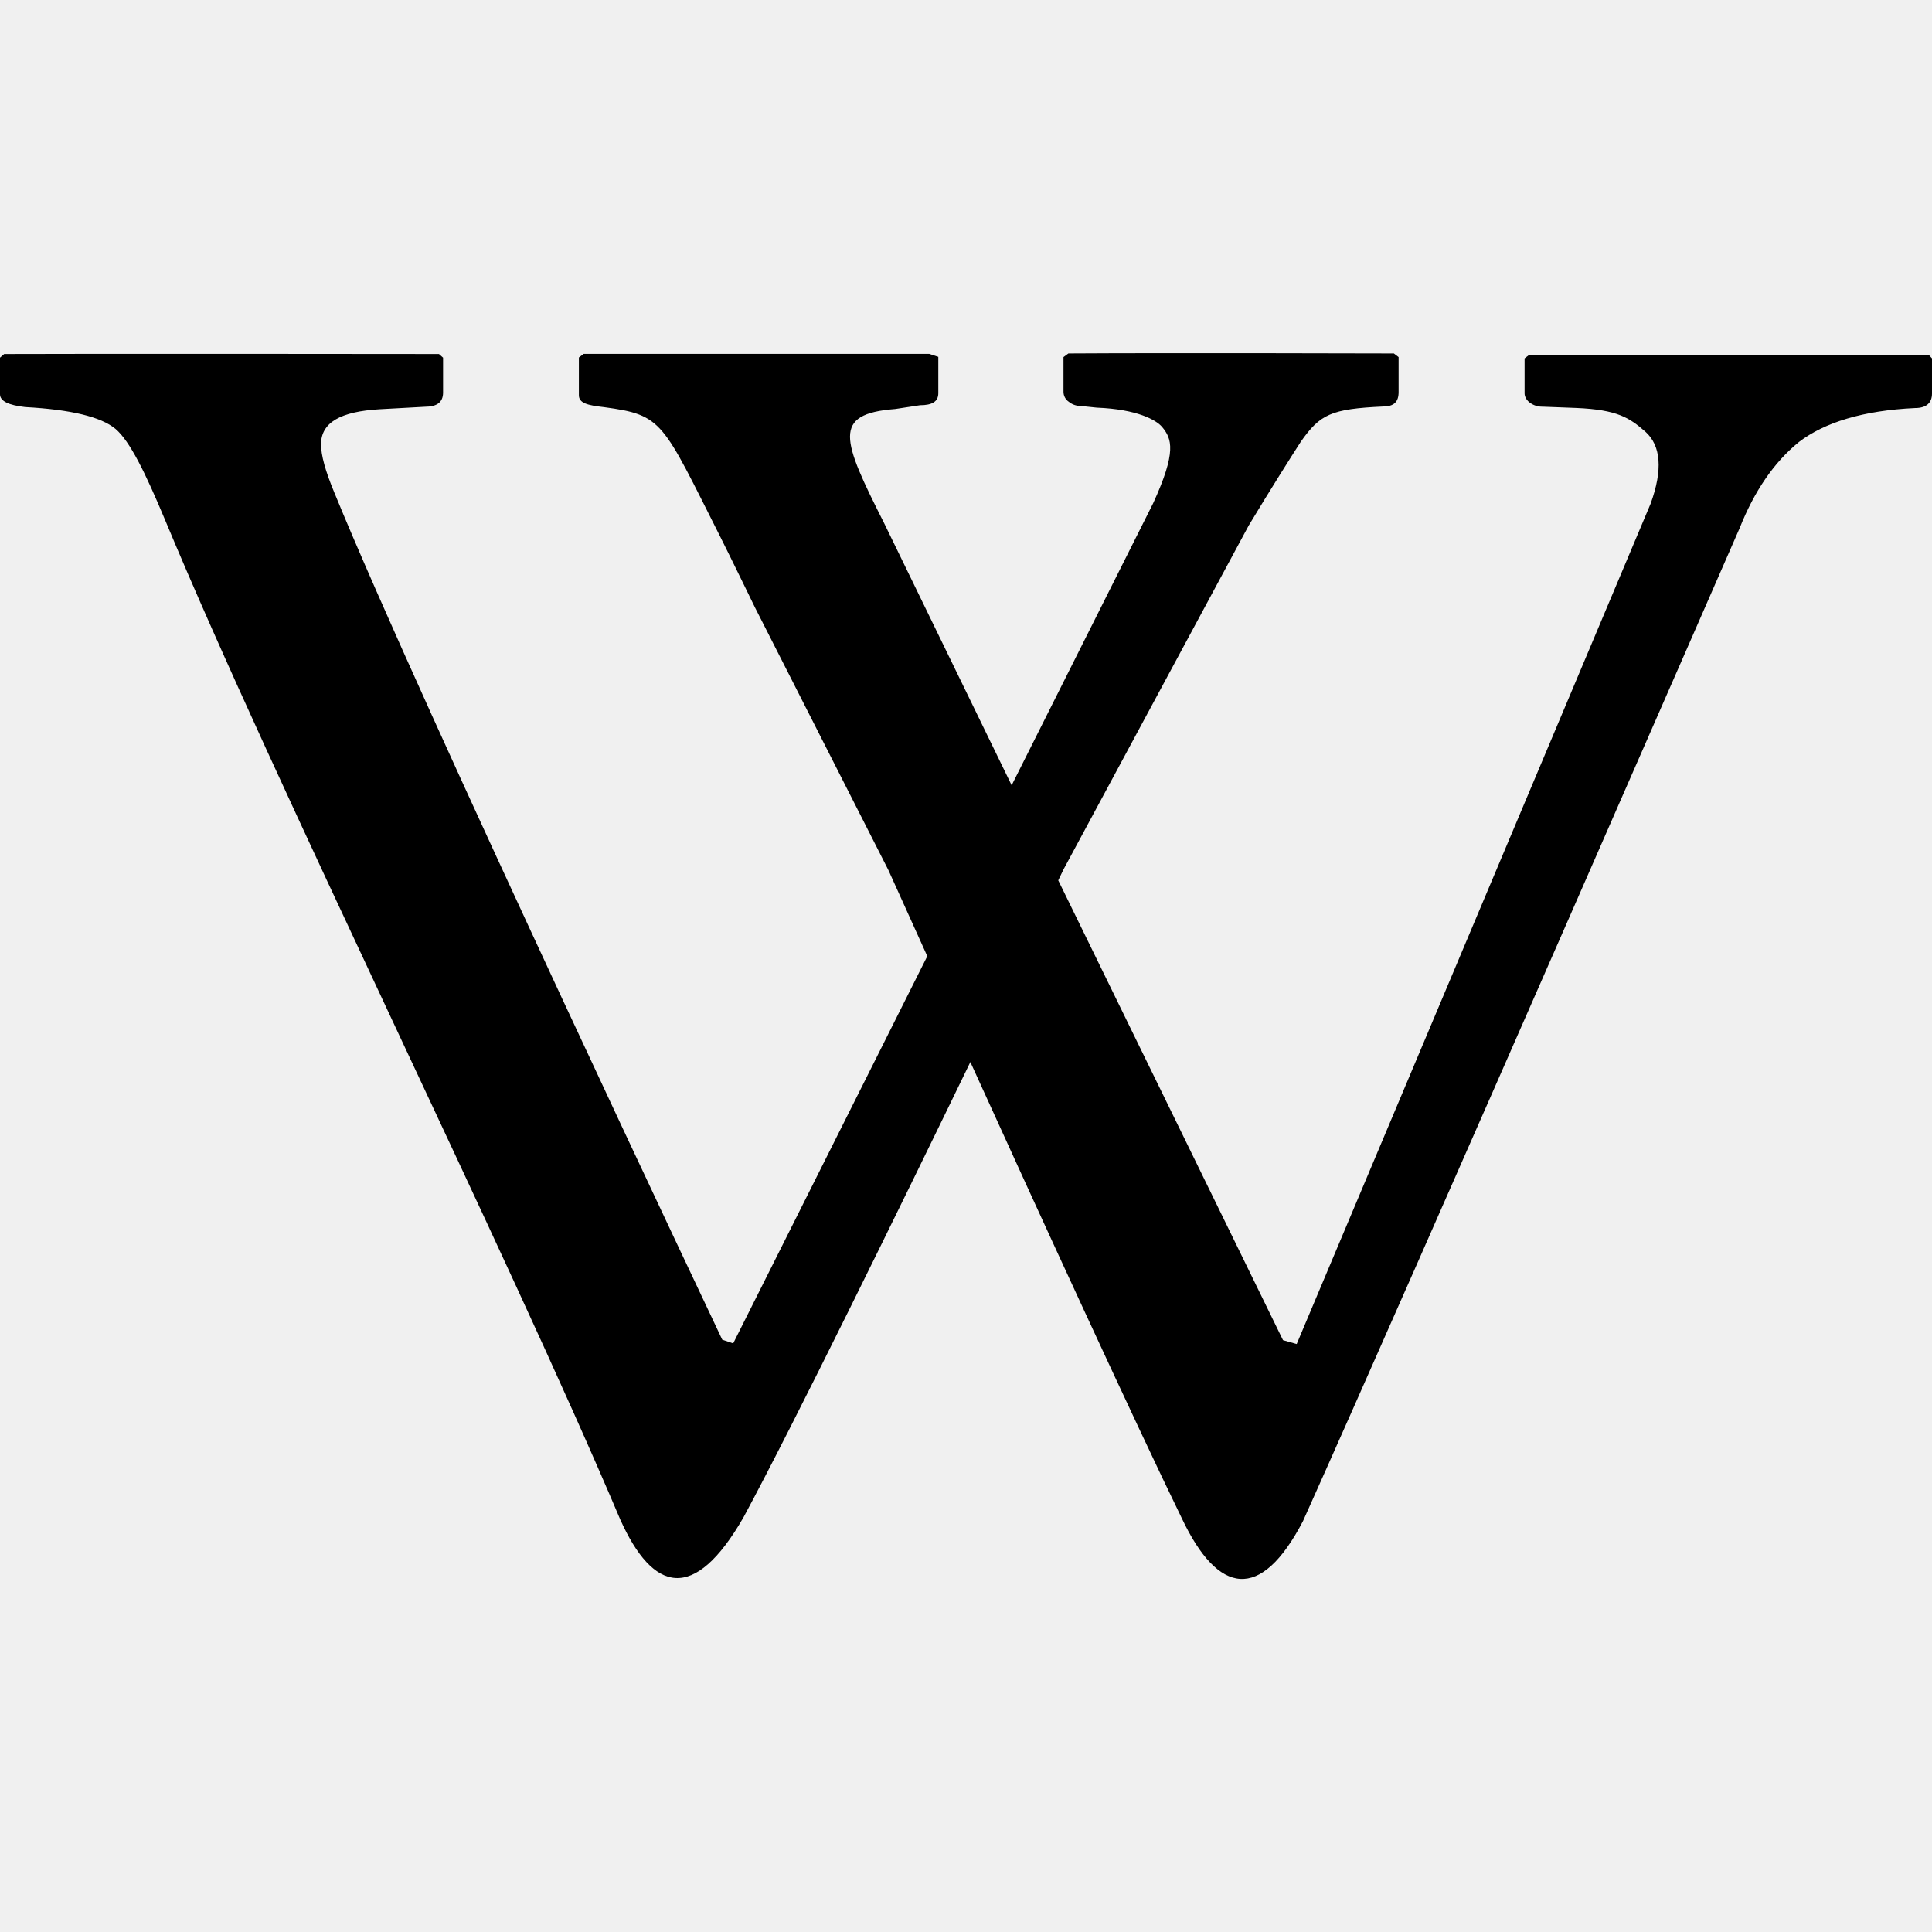
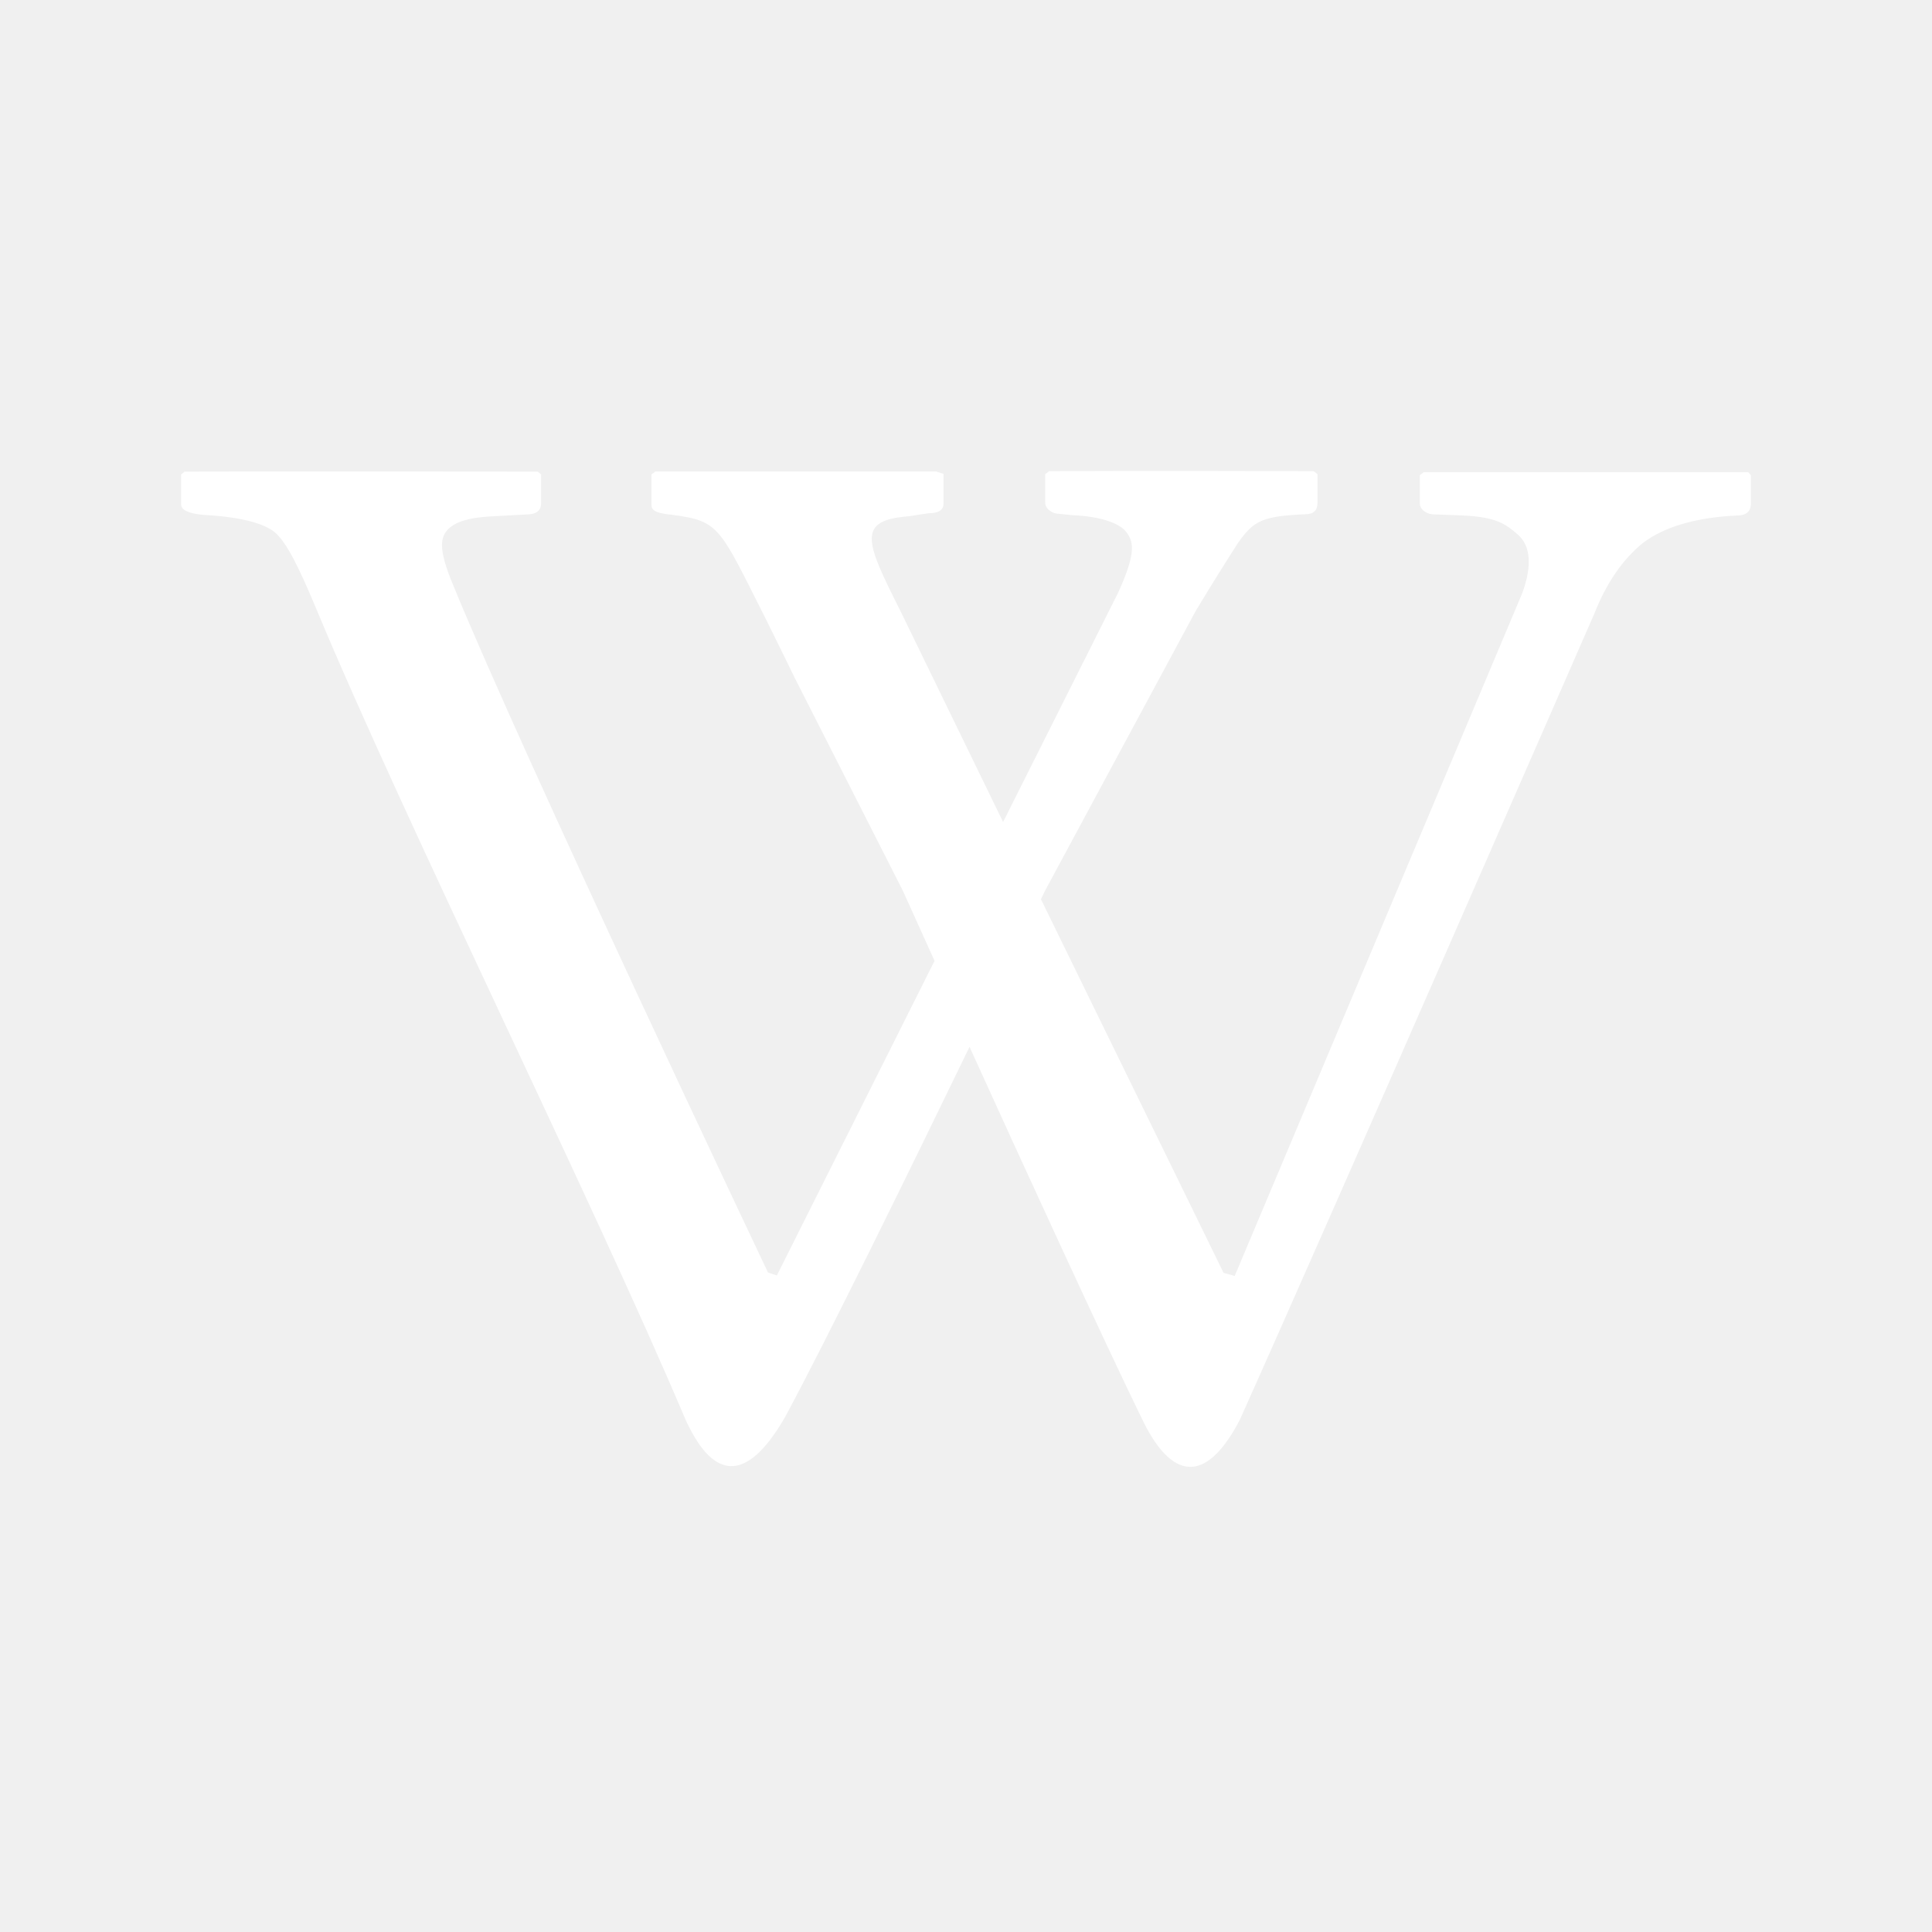
- <svg xmlns="http://www.w3.org/2000/svg" t="1721036025186" class="icon" viewBox="0 0 1024 1024" version="1.1" p-id="4241" width="200" height="200">
-   <path d="M515.84 559.744c-39.936 82.432-94.592 194.048-121.728 244.395-26.283 45.824-48.085 39.723-65.365 1.237-59.989-141.696-183.168-390.144-241.109-529.451-10.709-25.643-18.816-42.112-26.411-48.597-7.723-6.4-23.637-10.24-47.872-11.563C4.395 214.741 0 212.565 0 208.981v-19.413l2.219-1.92c39.424-0.213 230.443 0 230.443 0l2.176 1.92v18.517c0 5.077-3.2 7.509-9.6 7.509l-24.064 1.323c-20.693 1.237-31.019 6.997-31.019 18.603 0 5.76 2.261 14.08 7.083 25.643 46.165 112.896 205.568 448.896 205.568 448.896l5.803 1.963 102.869-205.227-20.565-45.525-70.741-139.264s-13.568-27.904-18.261-37.205c-31.061-61.568-30.379-64.768-61.739-68.992-8.832-0.981-13.355-2.133-13.355-6.357v-19.968l2.56-1.92h183.125l4.821 1.579v19.243c0 4.48-3.243 6.4-9.685 6.4l-13.141 2.005c-33.792 2.603-28.203 16.256-5.803 60.672l67.499 138.752 75.008-149.504c12.501-27.307 9.941-34.176 4.736-40.405-2.987-3.584-13.013-9.387-34.645-10.24l-8.576-0.896a9.728 9.728 0 0 1-6.187-2.176 6.4 6.4 0 0 1-2.859-5.504v-18.219l2.603-1.92c53.205-0.341 172.501 0 172.501 0l2.517 1.92v18.603c0 5.163-2.517 7.595-8.235 7.595-27.563 1.28-33.365 4.053-43.648 18.731-5.12 7.936-16 25.131-27.563 44.331l-98.176 182.315-2.773 5.76 119.125 243.712 7.253 2.048 187.563-445.355c6.571-18.005 5.504-30.805-2.731-38.187-8.405-7.339-14.763-11.648-36.565-12.587l-17.92-0.683a10.88 10.88 0 0 1-6.485-1.92c-1.835-1.237-3.072-3.2-3.072-5.077v-18.603l2.517-1.92h211.669l1.749 1.92v18.645c0 5.077-3.157 7.68-8.917 7.68-27.648 1.28-48.085 7.68-61.568 17.963-13.397 10.88-23.765 26.283-31.403 45.525 0 0-172.501 395.008-231.509 526.464-22.4 42.965-44.928 39.125-64.128-1.323-24.363-49.963-75.648-161.536-112.896-243.627l2.261-1.536z" fill="" p-id="4242" />
+ <svg xmlns="http://www.w3.org/2000/svg" xmlns:xlink="http://www.w3.org/1999/xlink" width="160px" height="160px" viewBox="0 0 160 160" version="1.1">
+   <defs>
+     <rect id="path-1" x="0" y="0" width="160" height="160" />
+   </defs>
+   <g id="RAGFlow" stroke="none" stroke-width="1" fill="none" fill-rule="evenodd">
+     <g id="tool-logo" transform="translate(-836, -81)">
+       <g id="wikipedia" transform="translate(836, 81)">
+         <mask id="mask-2" fill="white">
+           <use xlink:href="#path-1" />
+         </mask>
+         <use id="矩形" fill-opacity="0" fill="#D8D8D8" xlink:href="#path-1" />
+         <g id="RAGFlow" mask="url(#mask-2)" fill="#FFFFFF" fill-rule="nonzero">
+           <g transform="translate(15, 39)" id="路径">
+             <path d="M65.487,47.296 C60.417,57.761 53.479,71.931 50.034,78.323 C46.697,84.14 43.929,83.366 41.735,78.48 C34.12,60.491 18.482,28.95 11.126,11.264 C9.766,8.009 8.737,5.918 7.773,5.095 C6.793,4.282 4.772,3.795 1.695,3.627 C0.558,3.497 0,3.221 0,2.766 L0,0.301 L0.282,0.057 C5.287,0.03 29.537,0.057 29.537,0.057 L29.813,0.301 L29.813,2.652 C29.813,3.296 29.407,3.605 28.595,3.605 L25.54,3.773 C22.913,3.93 21.602,4.661 21.602,6.135 C21.602,6.866 21.889,7.922 22.501,9.39 C28.362,23.723 48.598,66.379 48.598,66.379 L49.335,66.628 L62.395,40.574 L59.784,34.794 L50.803,17.114 C50.803,17.114 49.08,13.572 48.485,12.391 C44.541,4.575 44.628,4.168 40.647,3.632 C39.525,3.508 38.951,3.361 38.951,2.825 L38.951,0.29 L39.276,0.046 L62.525,0.046 L63.137,0.247 L63.137,2.69 C63.137,3.258 62.725,3.502 61.907,3.502 L60.239,3.757 C55.949,4.087 56.658,5.821 59.502,11.459 L68.071,29.074 L77.594,10.094 C79.181,6.628 78.856,5.756 78.195,4.965 C77.816,4.51 76.543,3.773 73.797,3.665 L72.708,3.551 C72.422,3.553 72.144,3.455 71.922,3.275 C71.689,3.12 71.552,2.856 71.56,2.576 L71.56,0.263 L71.89,0.019 C78.645,-0.024 93.79,0.019 93.79,0.019 L94.109,0.263 L94.109,2.625 C94.109,3.28 93.79,3.589 93.064,3.589 C89.565,3.751 88.828,4.103 87.522,5.967 C86.873,6.974 85.491,9.157 84.023,11.595 L71.56,34.74 L71.207,35.471 L86.331,66.411 L87.252,66.671 L111.063,10.132 C111.897,7.846 111.762,6.221 110.717,5.284 C109.65,4.353 108.843,3.806 106.075,3.686 L103.8,3.6 C103.506,3.608 103.218,3.523 102.976,3.356 C102.743,3.199 102.586,2.95 102.586,2.711 L102.586,0.35 L102.906,0.106 L129.778,0.106 L130,0.35 L130,2.717 C130,3.361 129.599,3.692 128.868,3.692 C125.358,3.854 122.763,4.667 121.052,5.972 C119.351,7.353 118.035,9.309 117.065,11.752 C117.065,11.752 95.165,61.899 87.674,78.588 C84.83,84.043 81.97,83.555 79.533,78.42 C76.44,72.077 69.929,57.913 65.2,47.491 L65.487,47.296 L65.487,47.296 Z" />
+           </g>
+         </g>
+       </g>
+     </g>
+   </g>
</svg>
